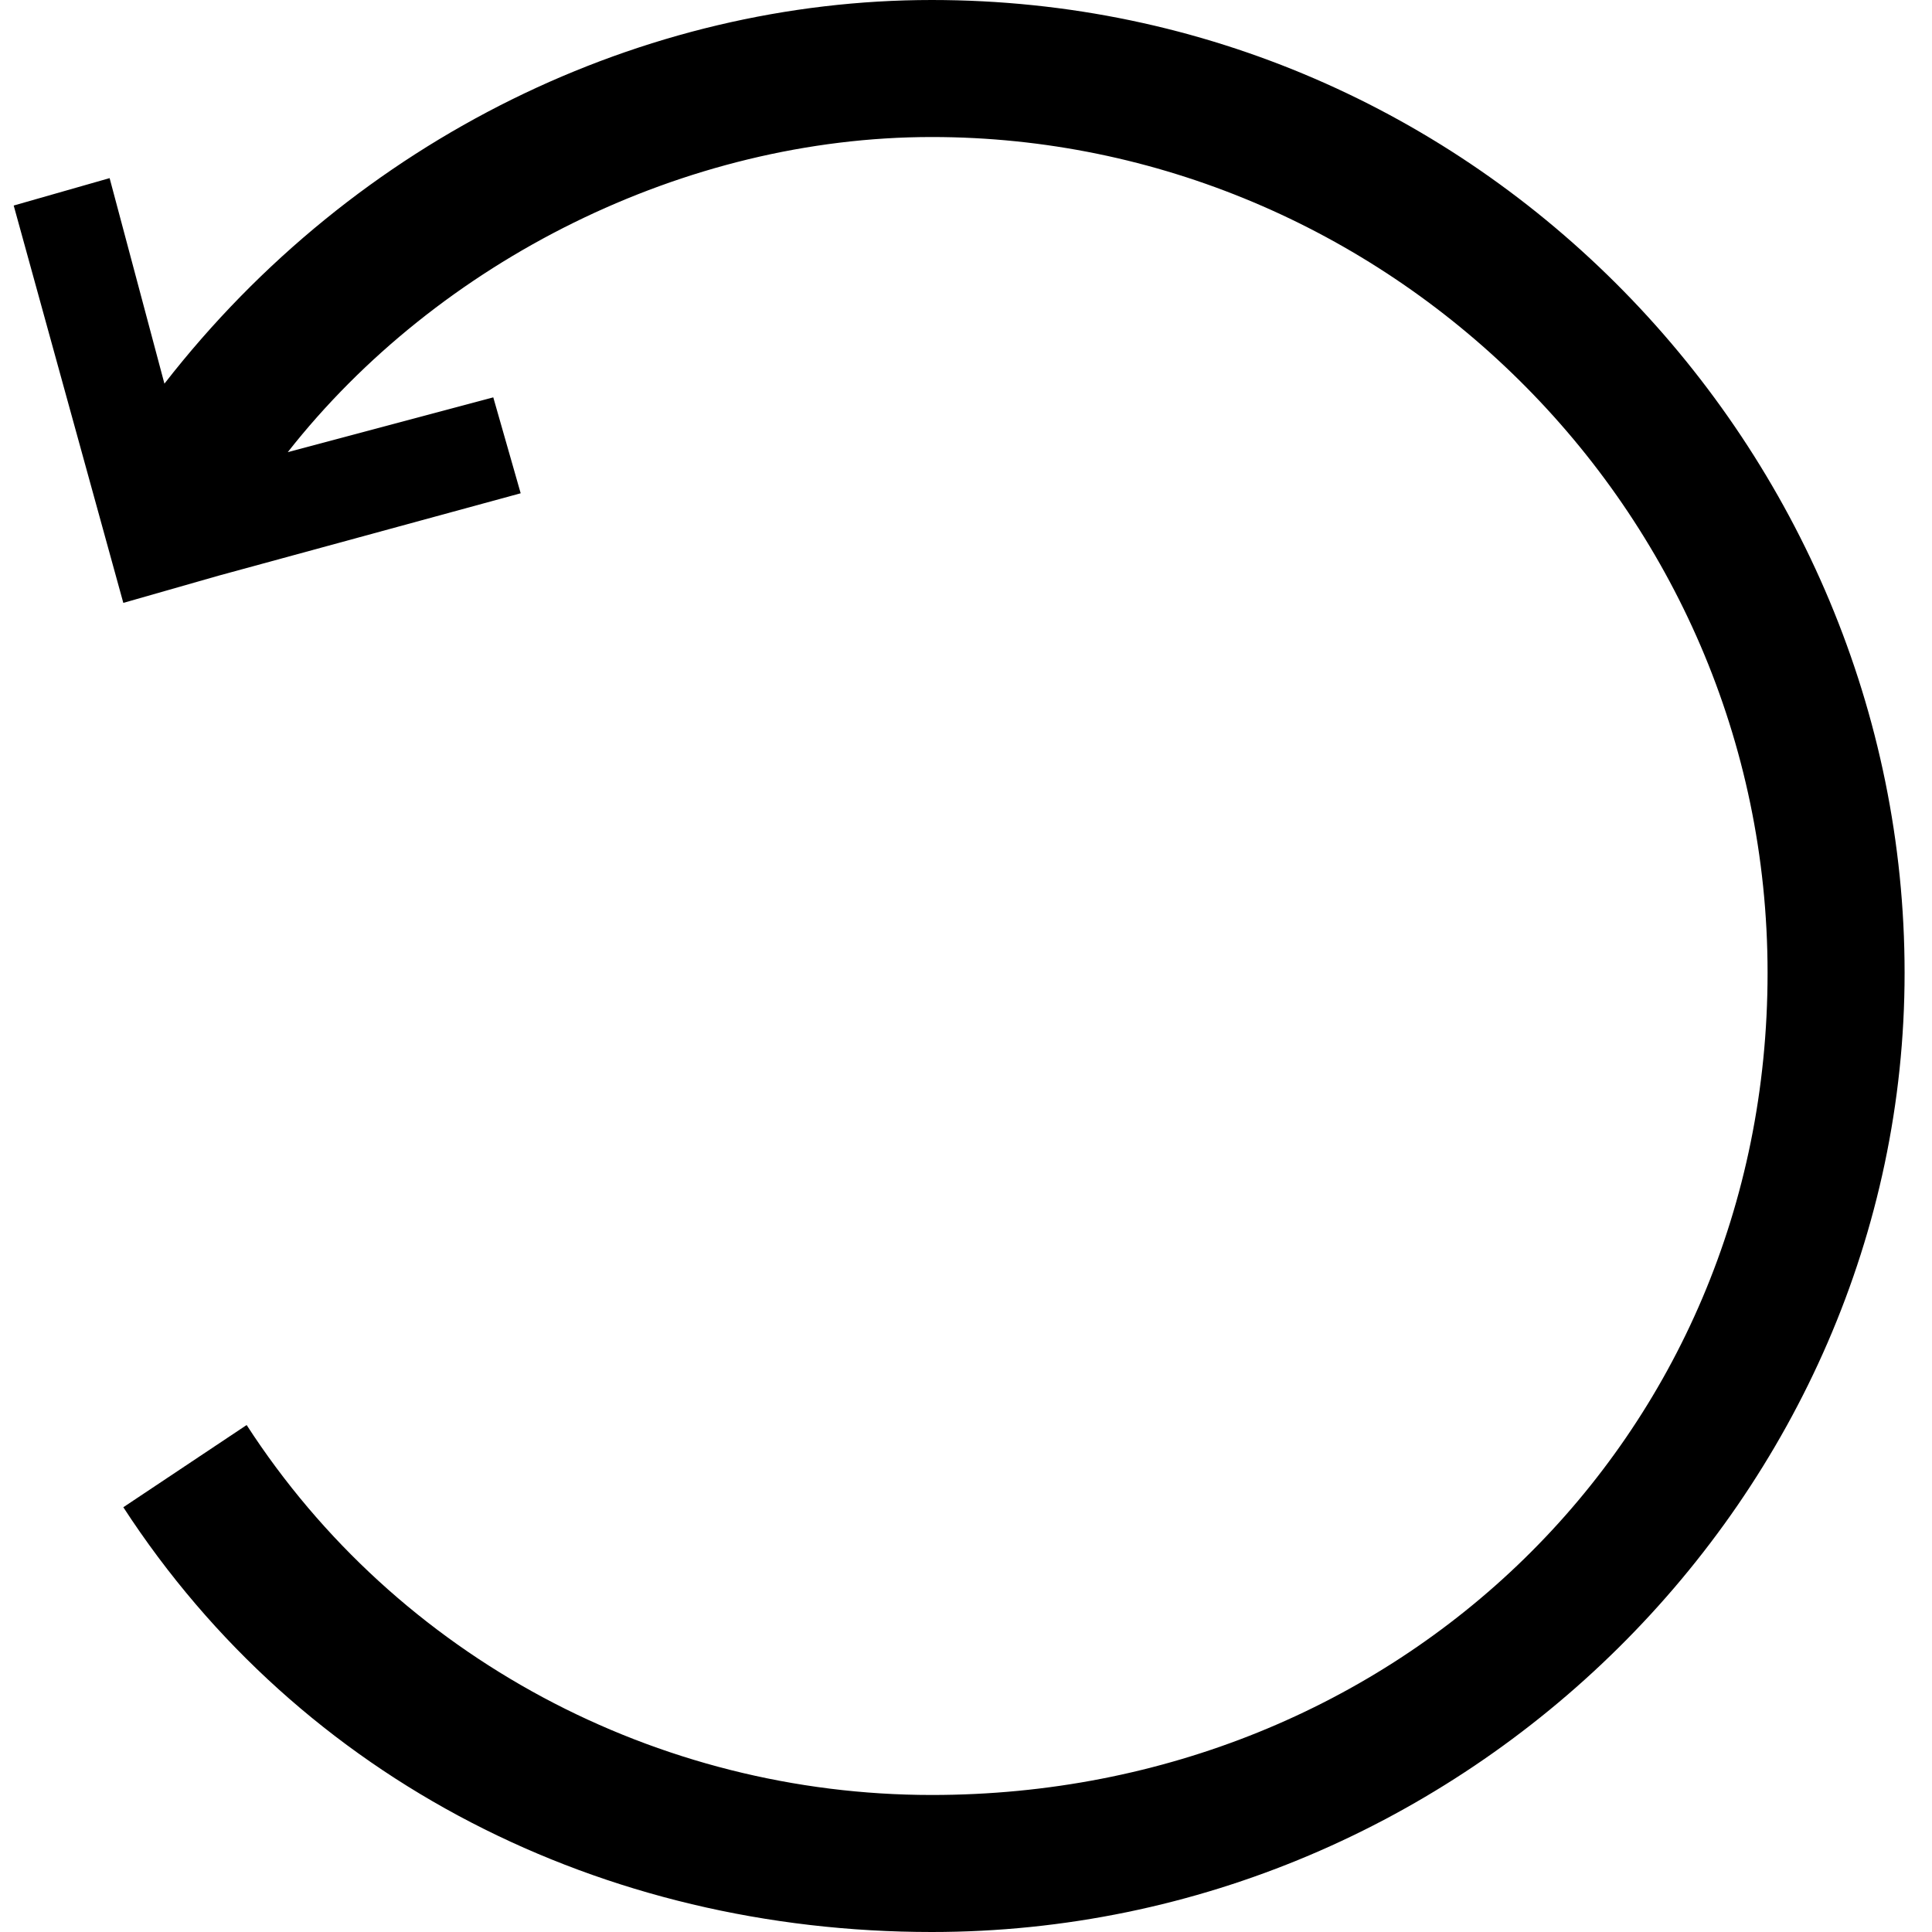
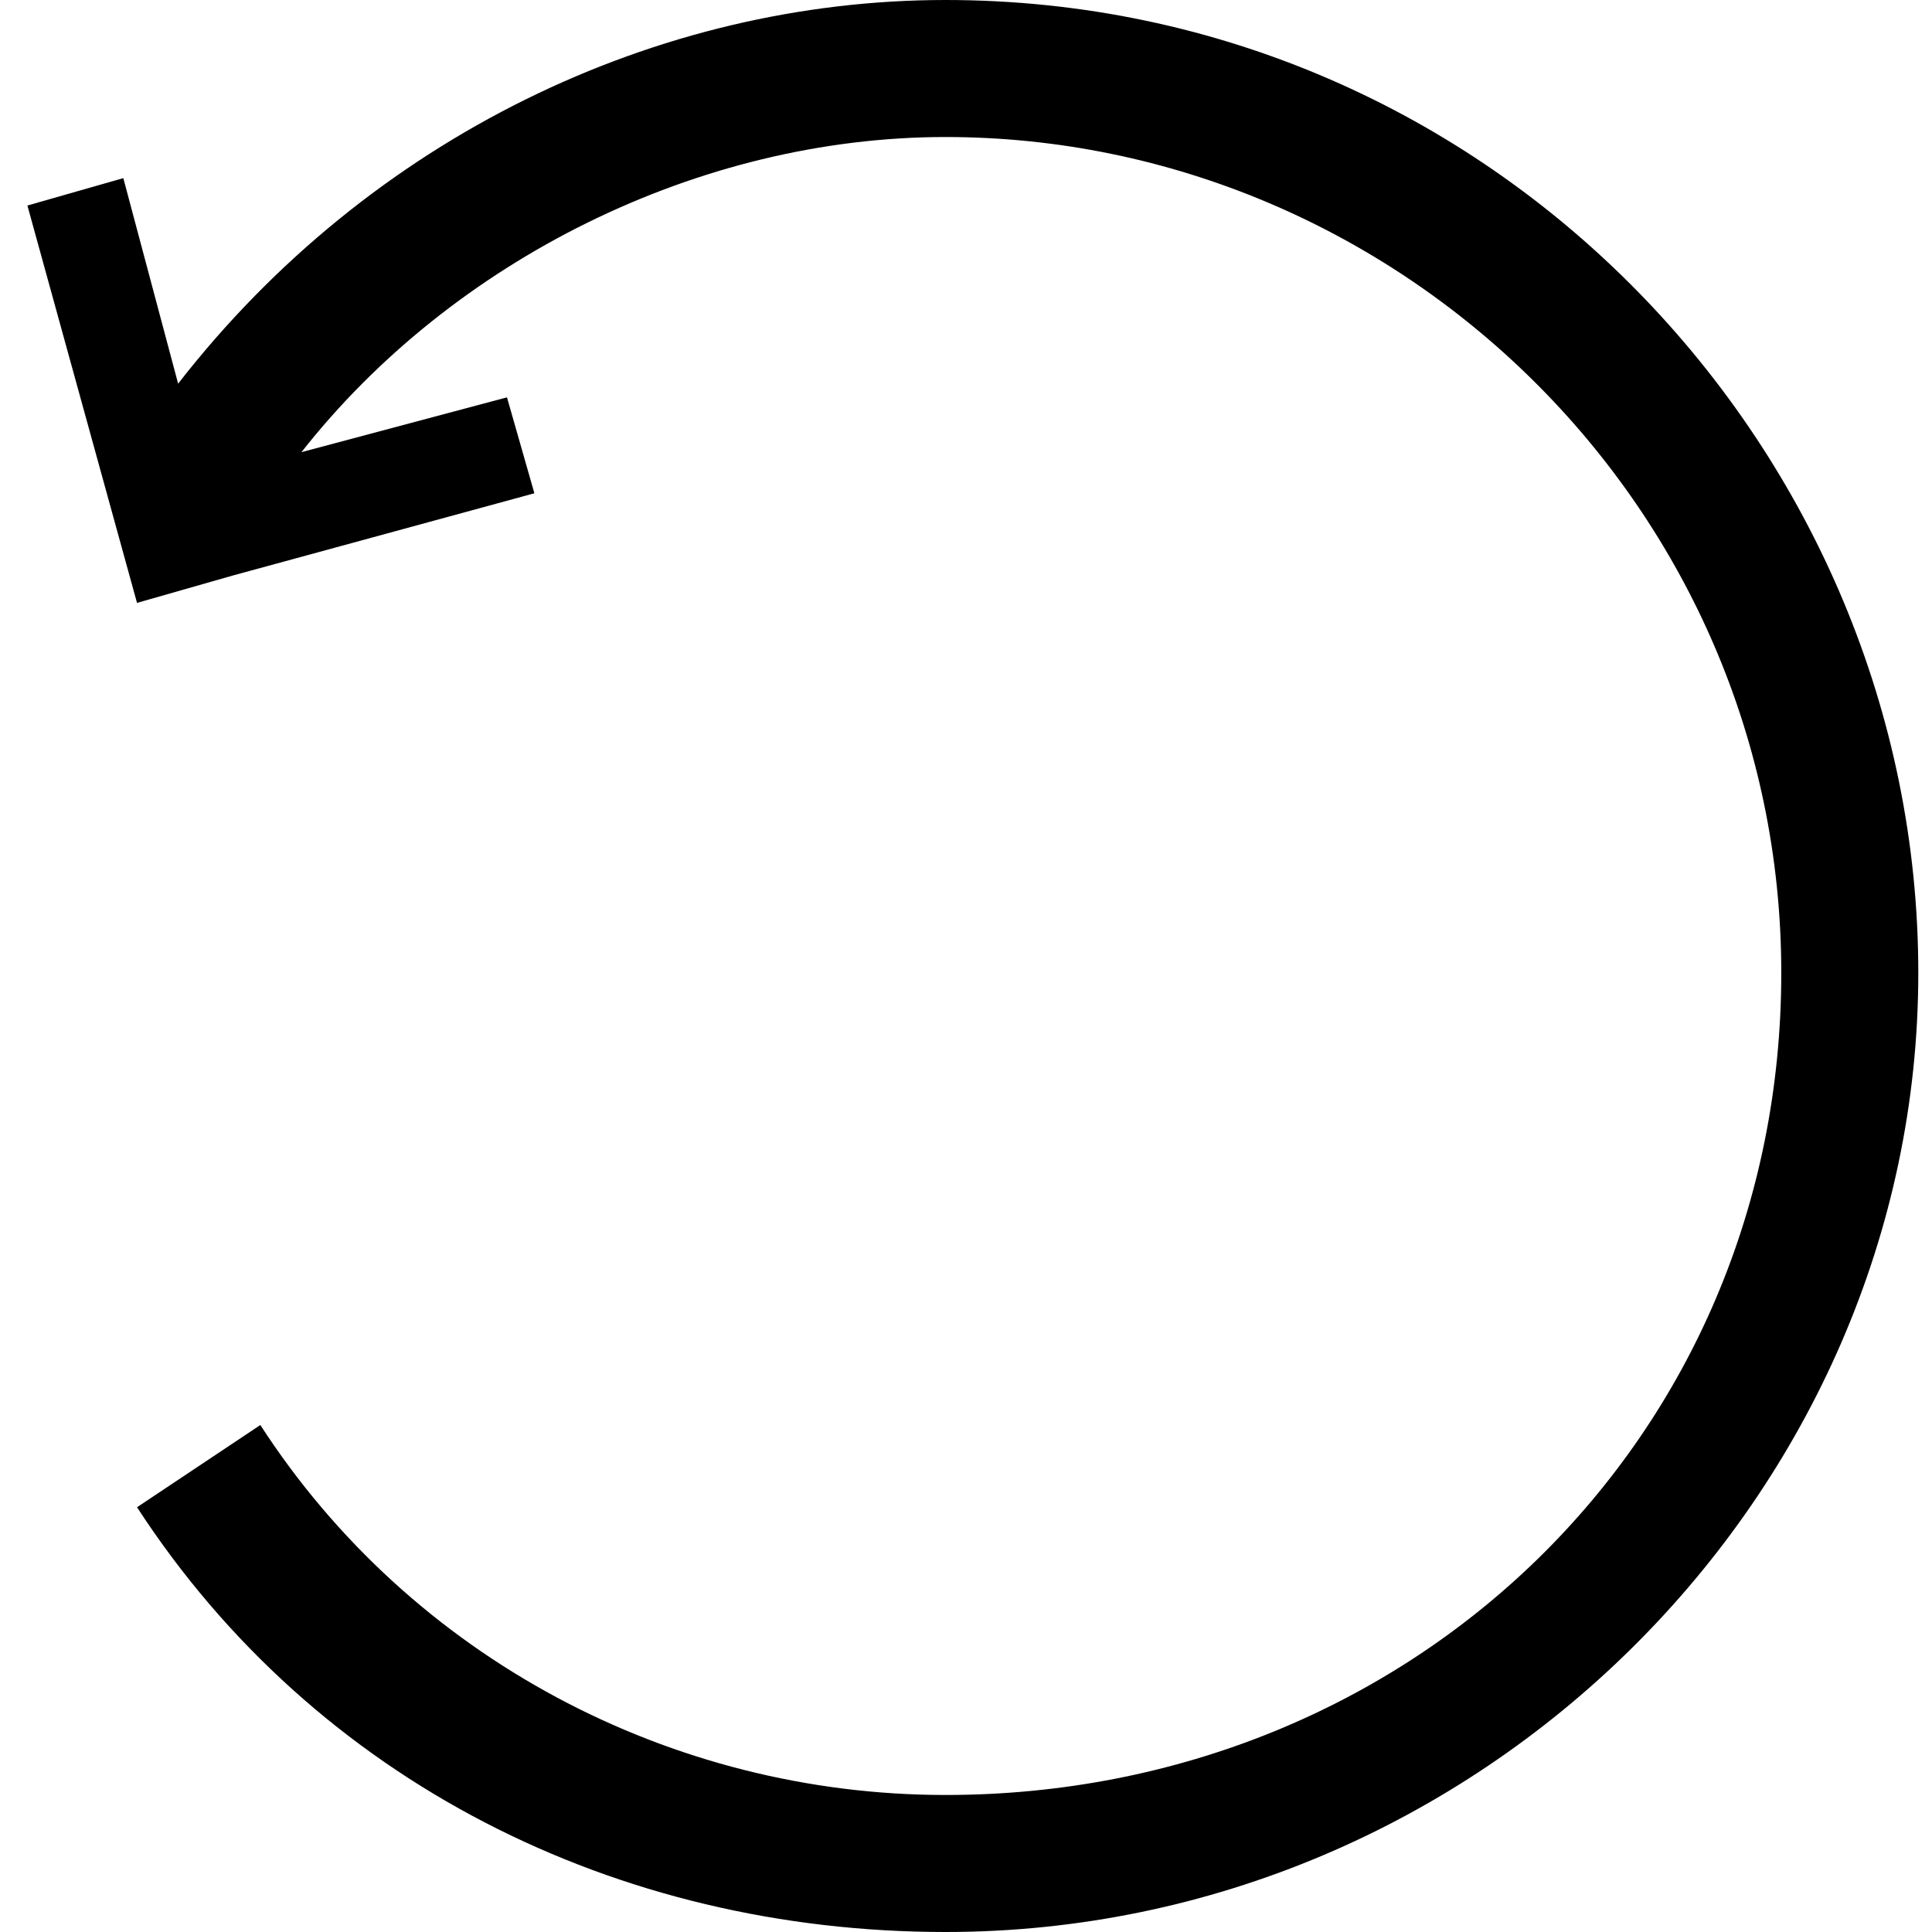
<svg xmlns="http://www.w3.org/2000/svg" version="1.1" id="Layer_1" x="0px" y="0px" viewBox="0 0 14.1 14.1" style="enable-background:new 0 0 14.1 14.1;" xml:space="preserve">
-   <path d="M6.8,0C4.7,0,2.6,1,1.2,2.8L0.8,1.3L0.1,1.5l0.8,2.9l0.7-0.2l2.2-0.6L3.6,2.9L2.1,3.3C3.2,1.9,5,1,6.8,1  c3.3,0,6.1,2.7,6.1,6.1s-2.7,6-6.1,6c-2,0-3.9-1-5-2.7L0.9,11c1.3,2,3.5,3.1,5.9,3.1c3.9,0,7.1-3.2,7.1-7S10.8,0,6.8,0z M1.4,3.5  L1.4,3.5L1.4,3.5L1.4,3.5z" />
+   <path d="M6.9,0C4.8,0,2.7,1,1.3,2.8L0.9,1.3L0.2,1.5L1,4.4l0.7-0.2l2.2-0.6L3.7,2.9L2.2,3.3C3.3,1.9,5.1,1,6.9,1  c3.3,0,6.1,2.7,6.1,6.1s-2.7,6-6.1,6c-2,0-3.9-1-5-2.7L1,11c1.3,2,3.5,3.1,5.9,3.1c3.9,0,7.1-3.2,7.1-7S10.9,0,6.9,0z M1.5,3.5  L1.5,3.5L1.5,3.5L1.5,3.5z" />
</svg>
